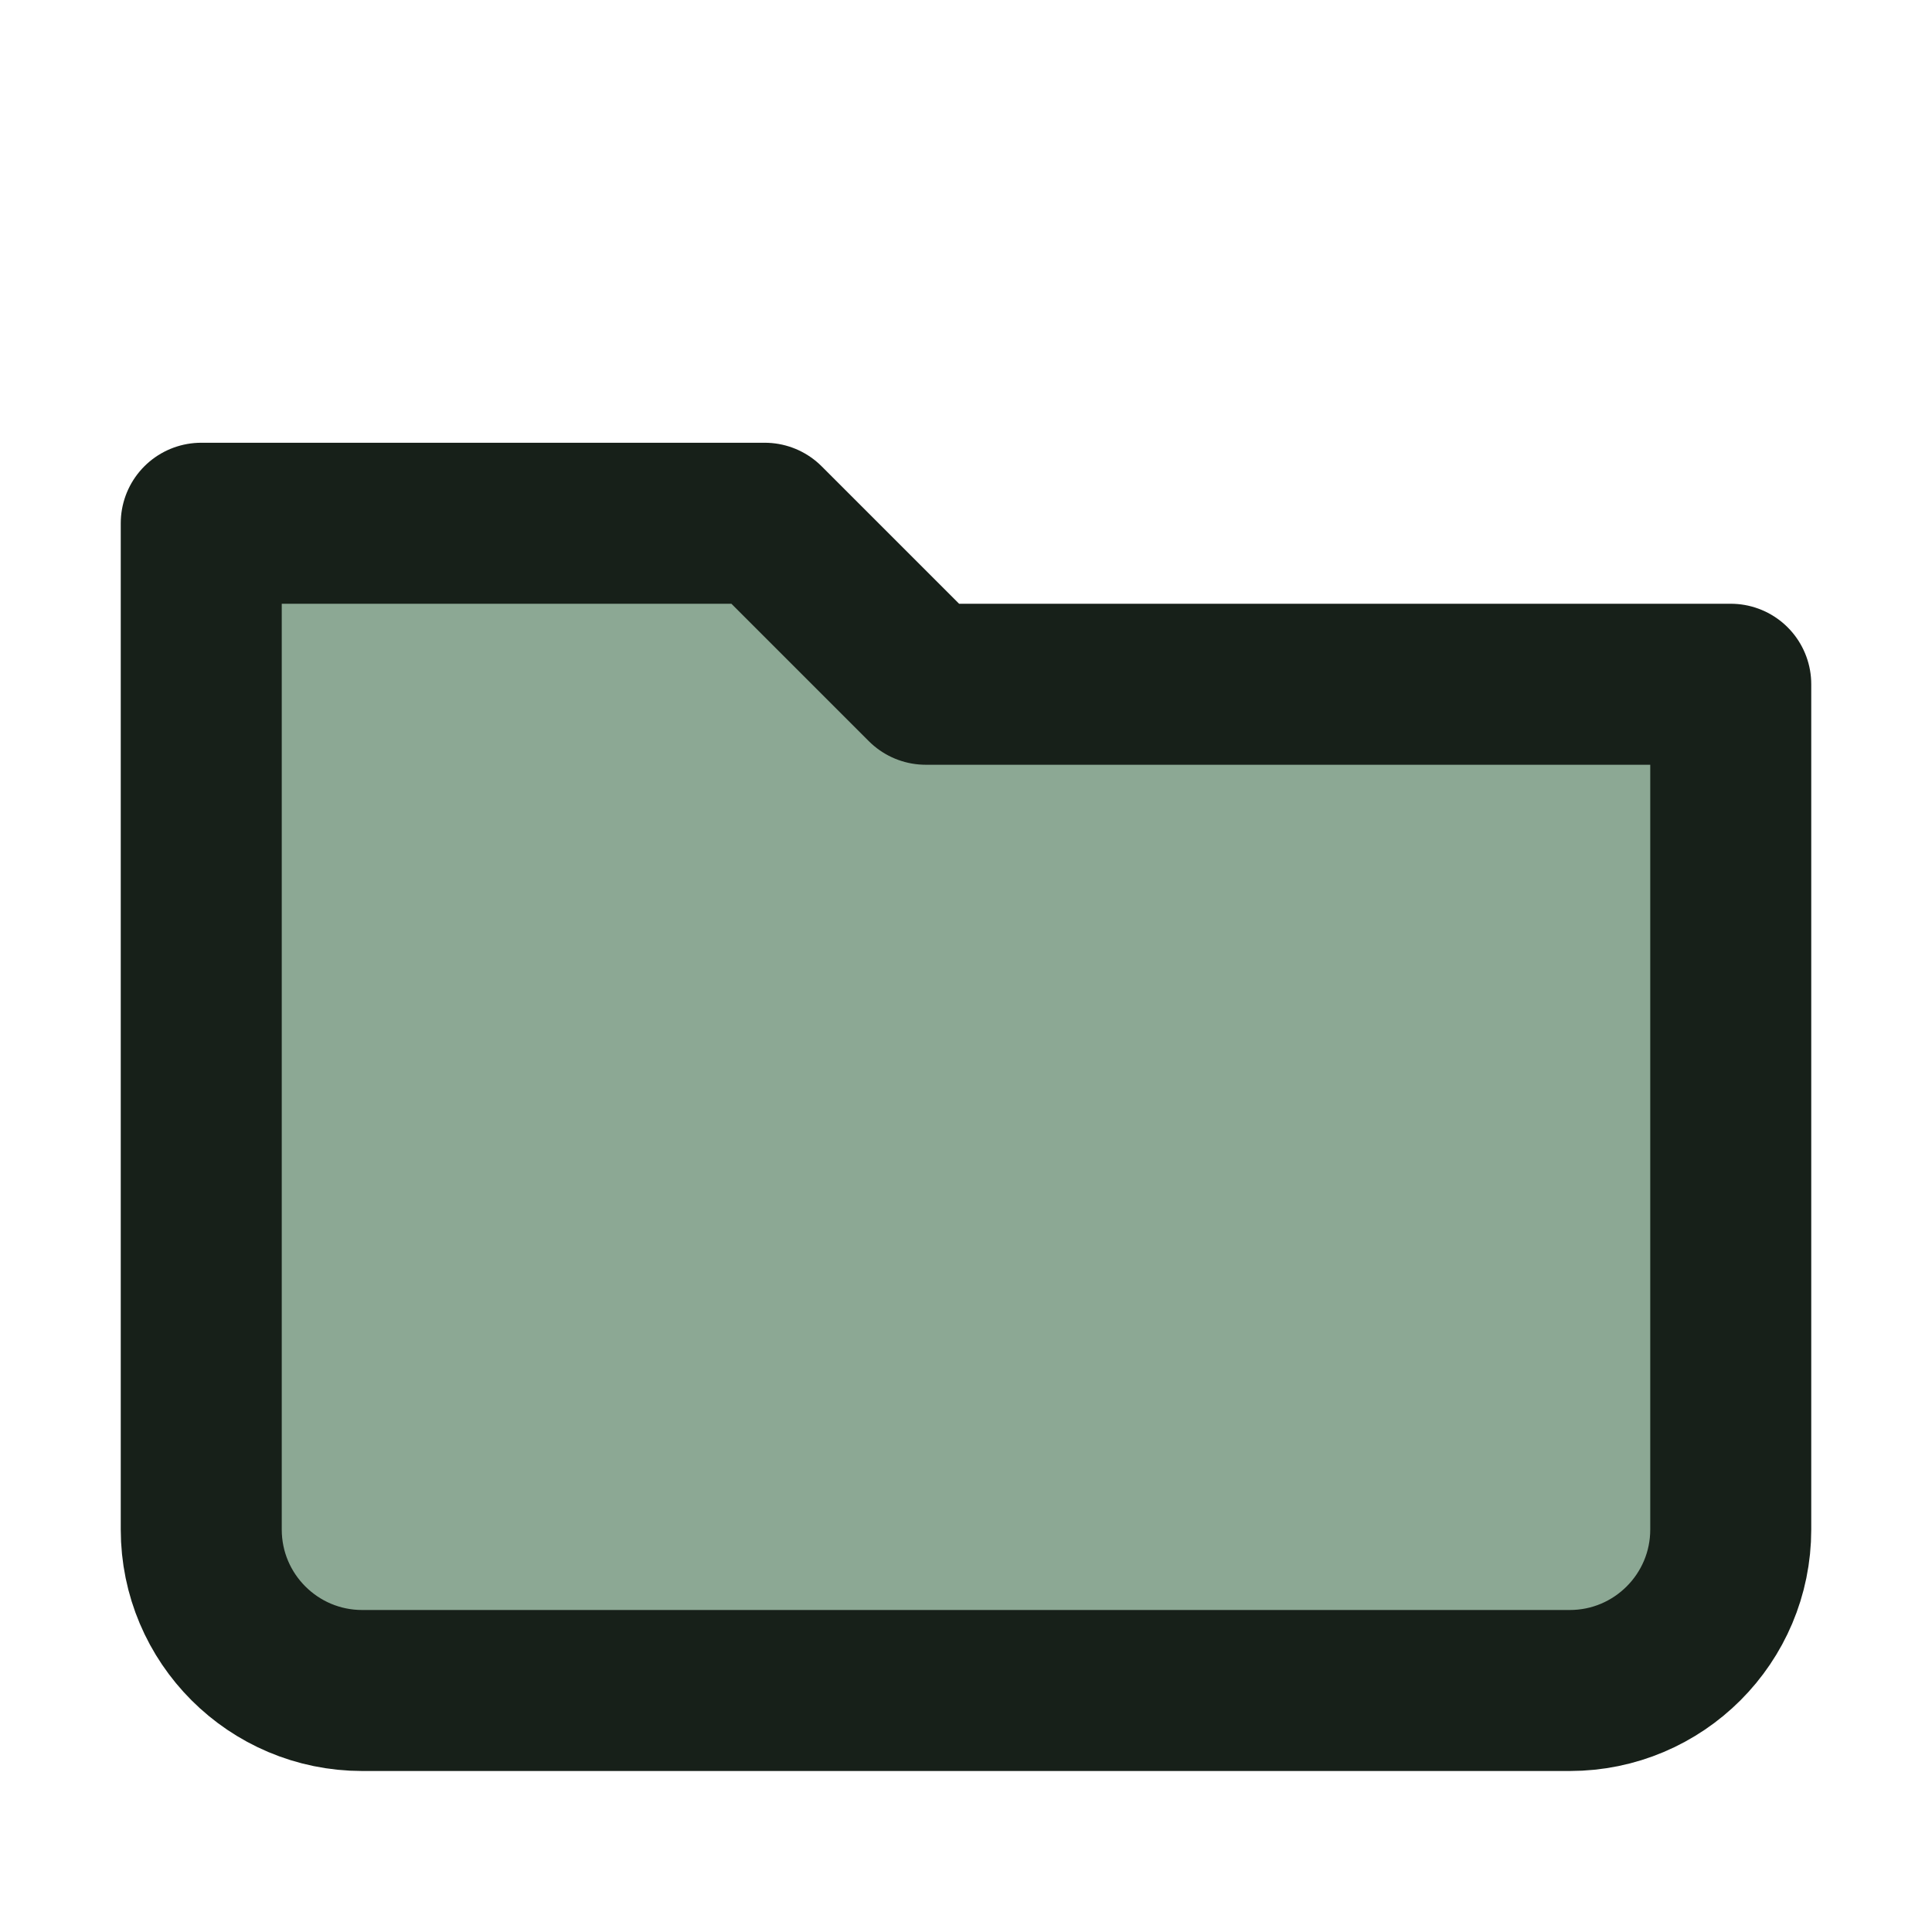
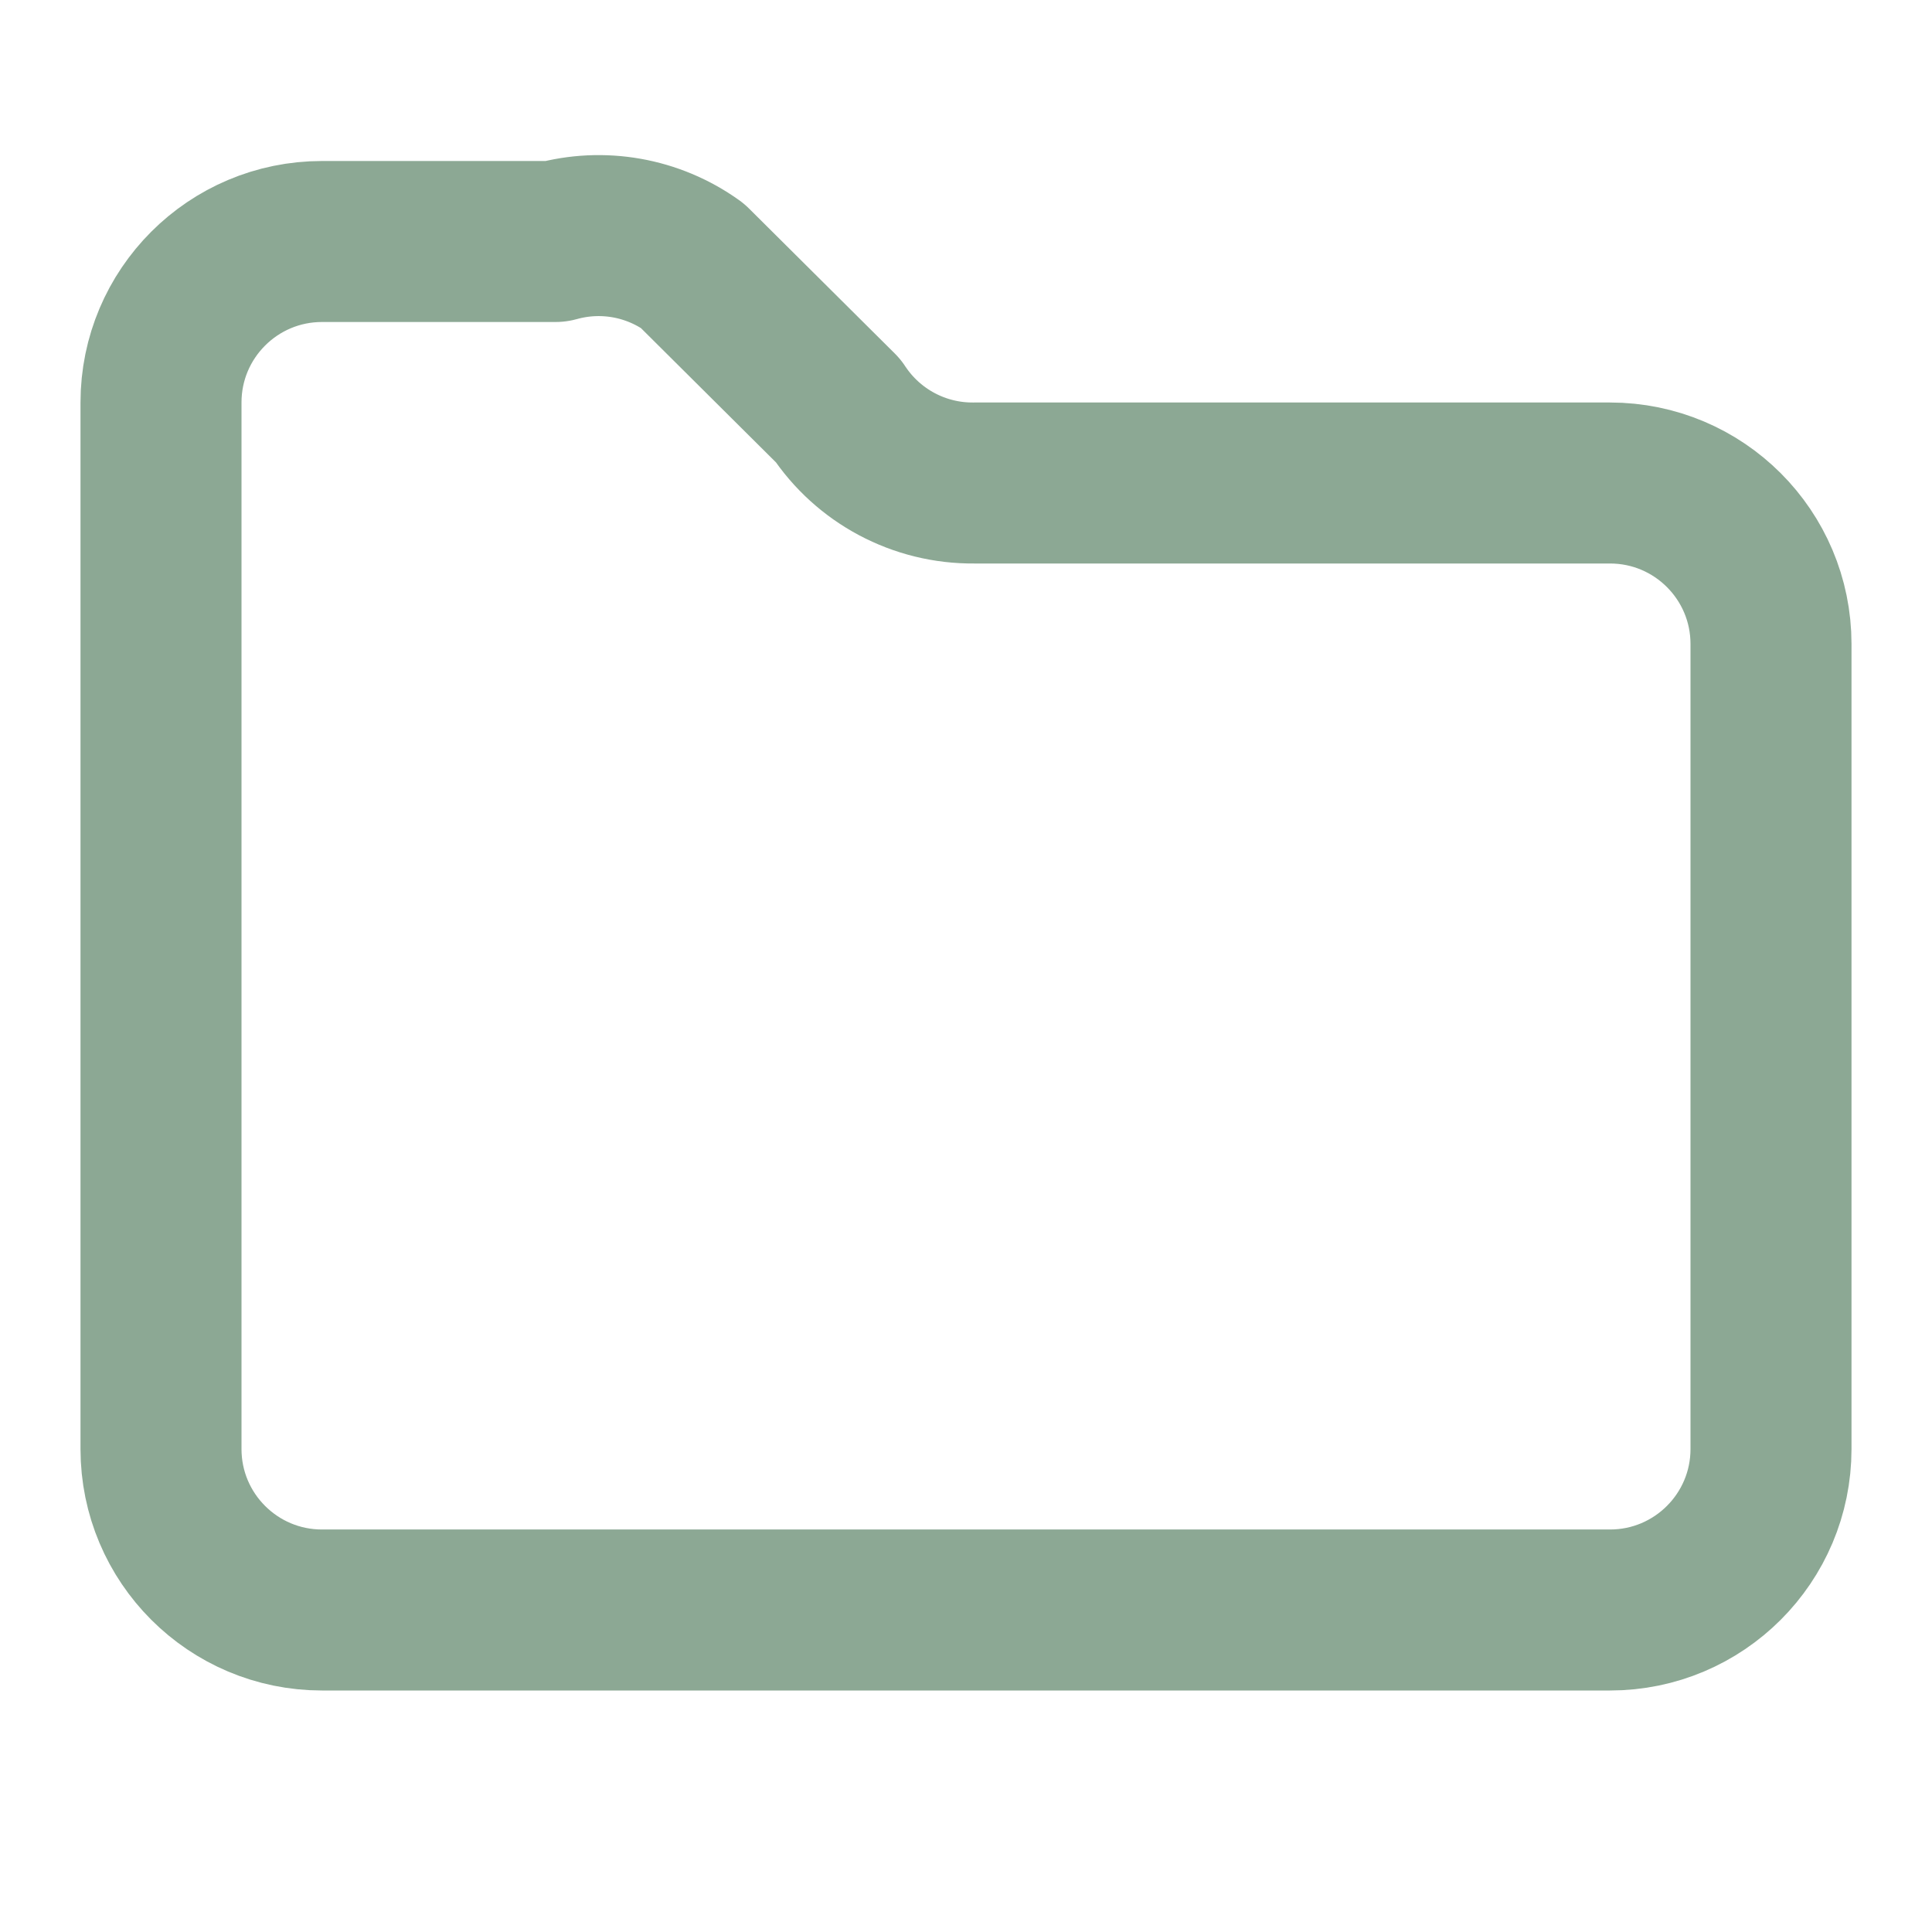
- <svg xmlns="http://www.w3.org/2000/svg" viewBox="0 0 24 24" fill="none">
-   <path fill="#8ca894" stroke="#172019" stroke-width="2" stroke-linejoin="round" d="M2.5 6.5h7l2 2h10v10.5a2 2 0 0 1-2 2h-15a2 2 0 0 1-2-2V6.5Z" />
+ <svg xmlns="http://www.w3.org/2000/svg" viewBox="0 0 24 24" fill="none" stroke="#8ca894" stroke-width="2" stroke-linecap="round" stroke-linejoin="round">
+   <path d="M20 20a2 2 0 0 0 2-2V8a2 2 0 0 0-2-2h-7.9a2 2 0 0 1-1.69-.9L8.6 3.3A2 2 0 0 0 6.9 3H4a2 2 0 0 0-2 2v13a2 2 0 0 0 2 2z" />
</svg>
